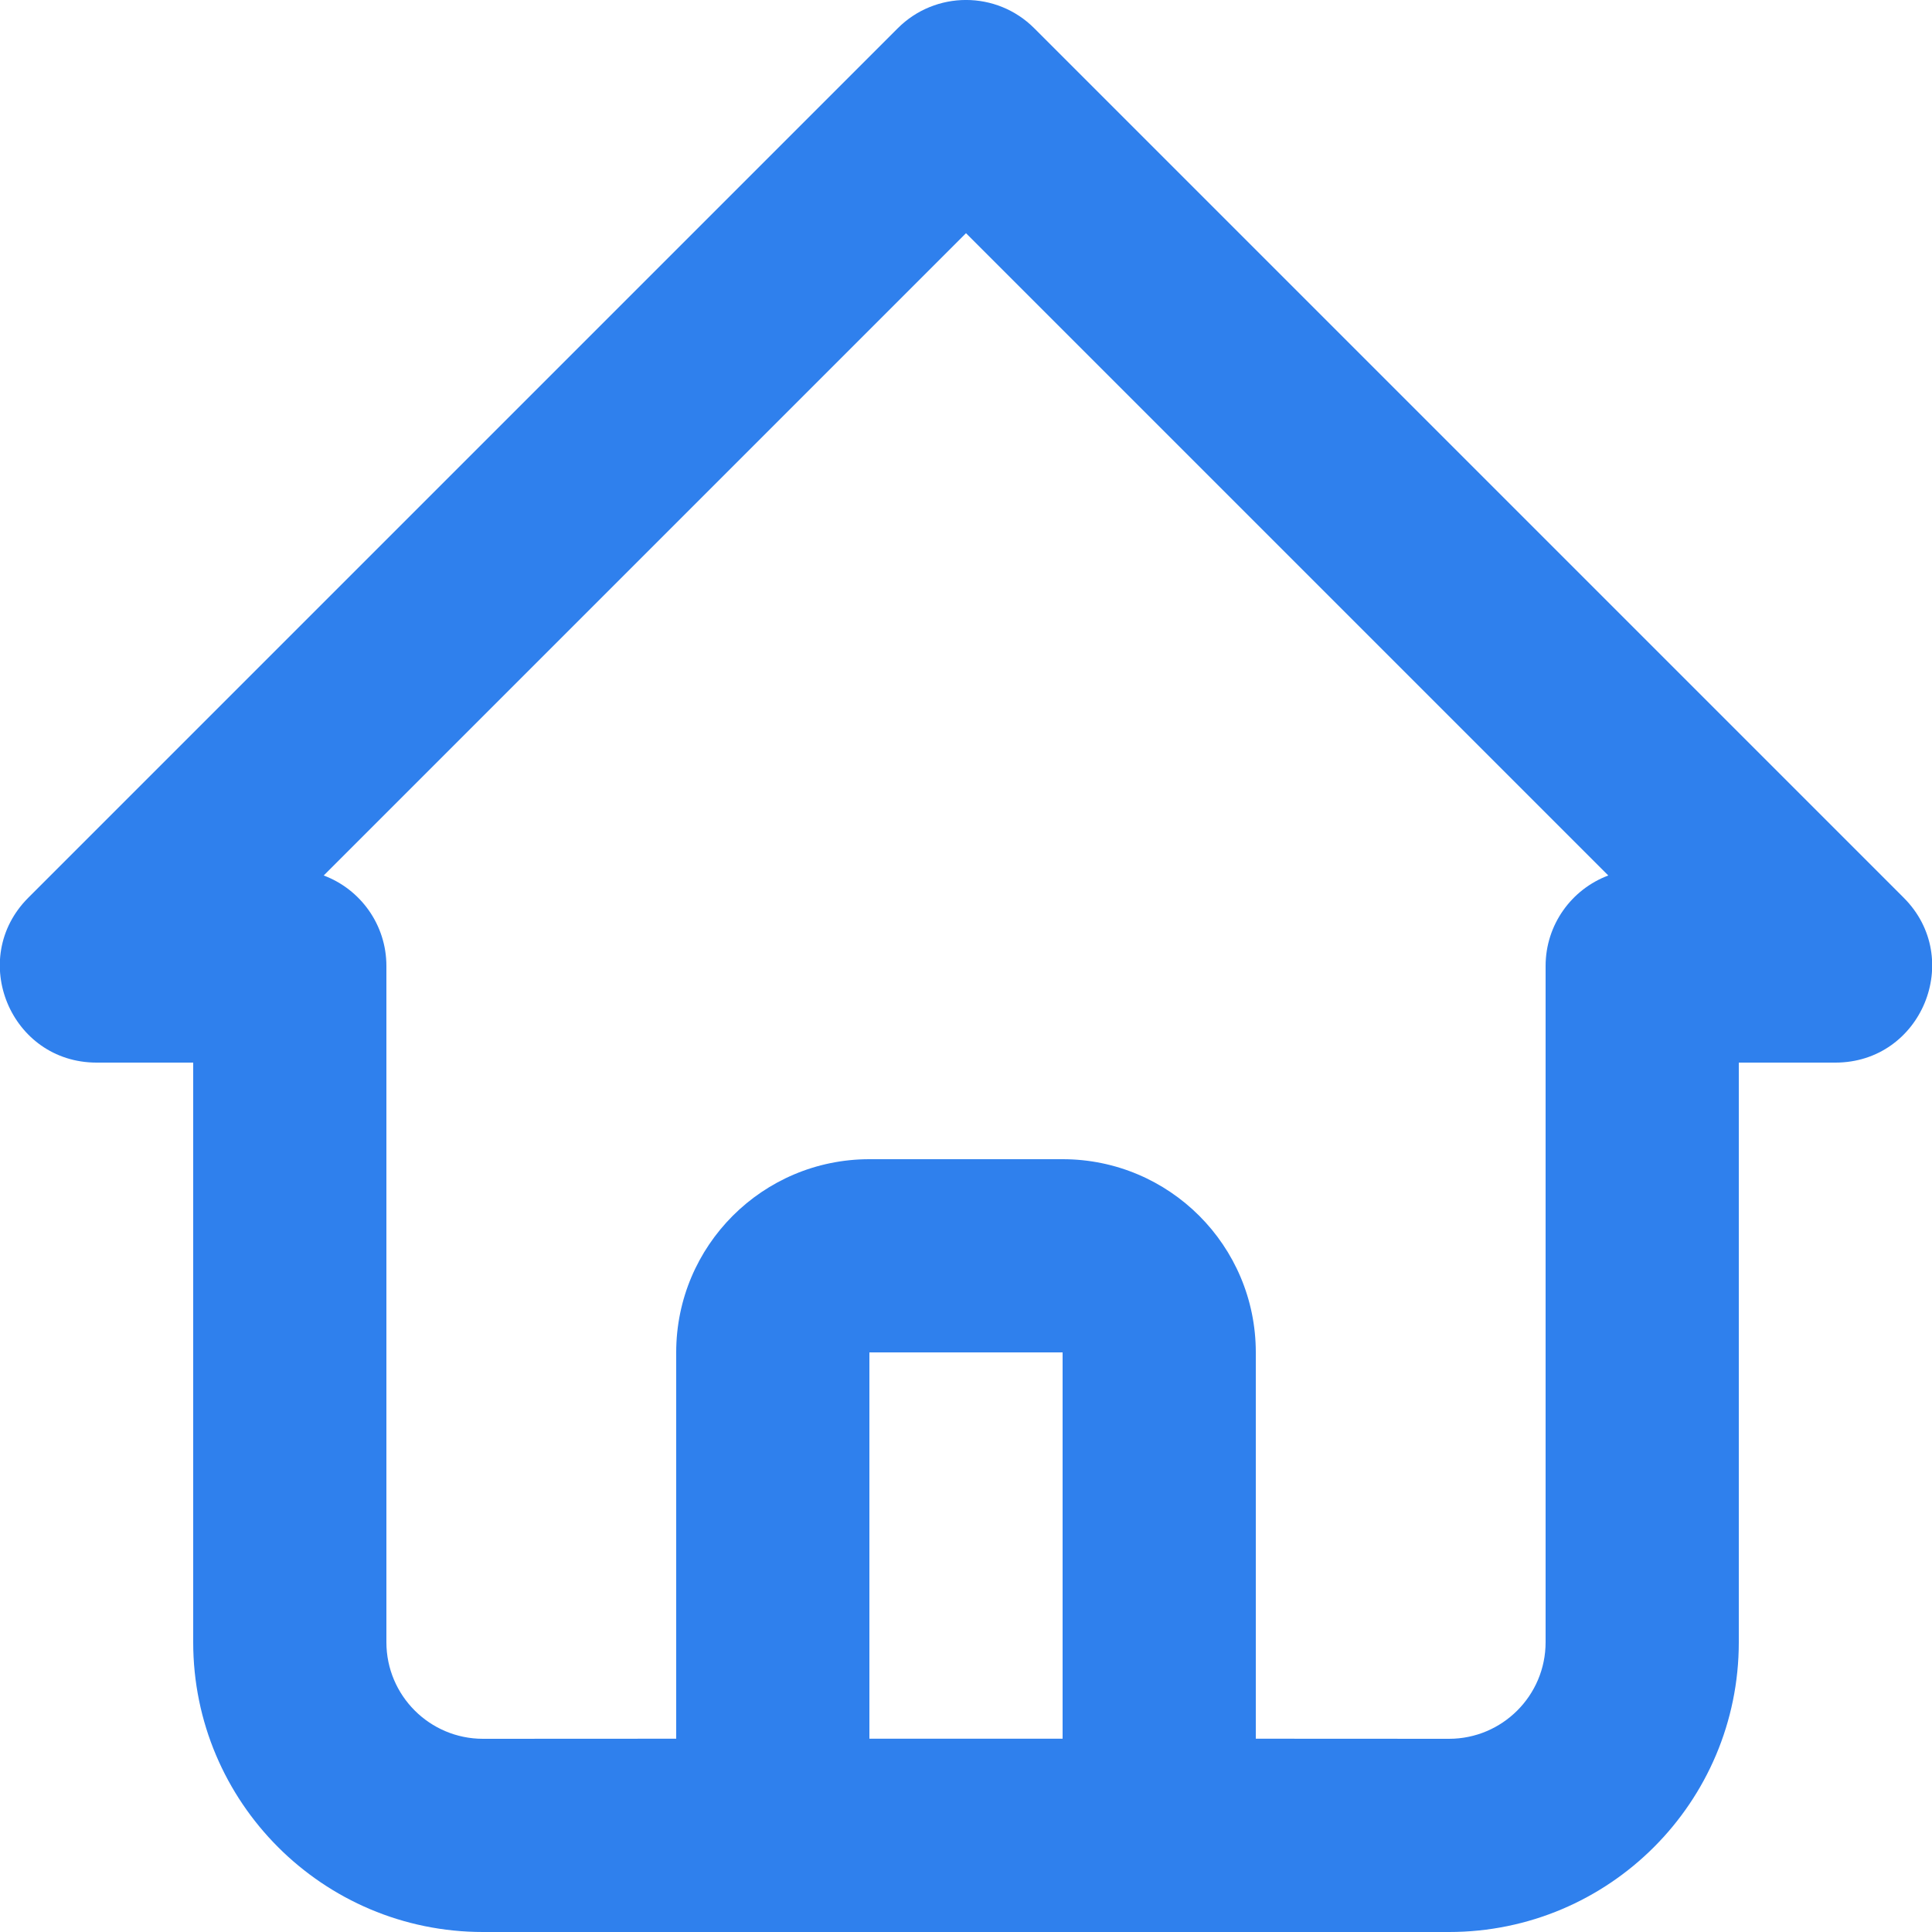
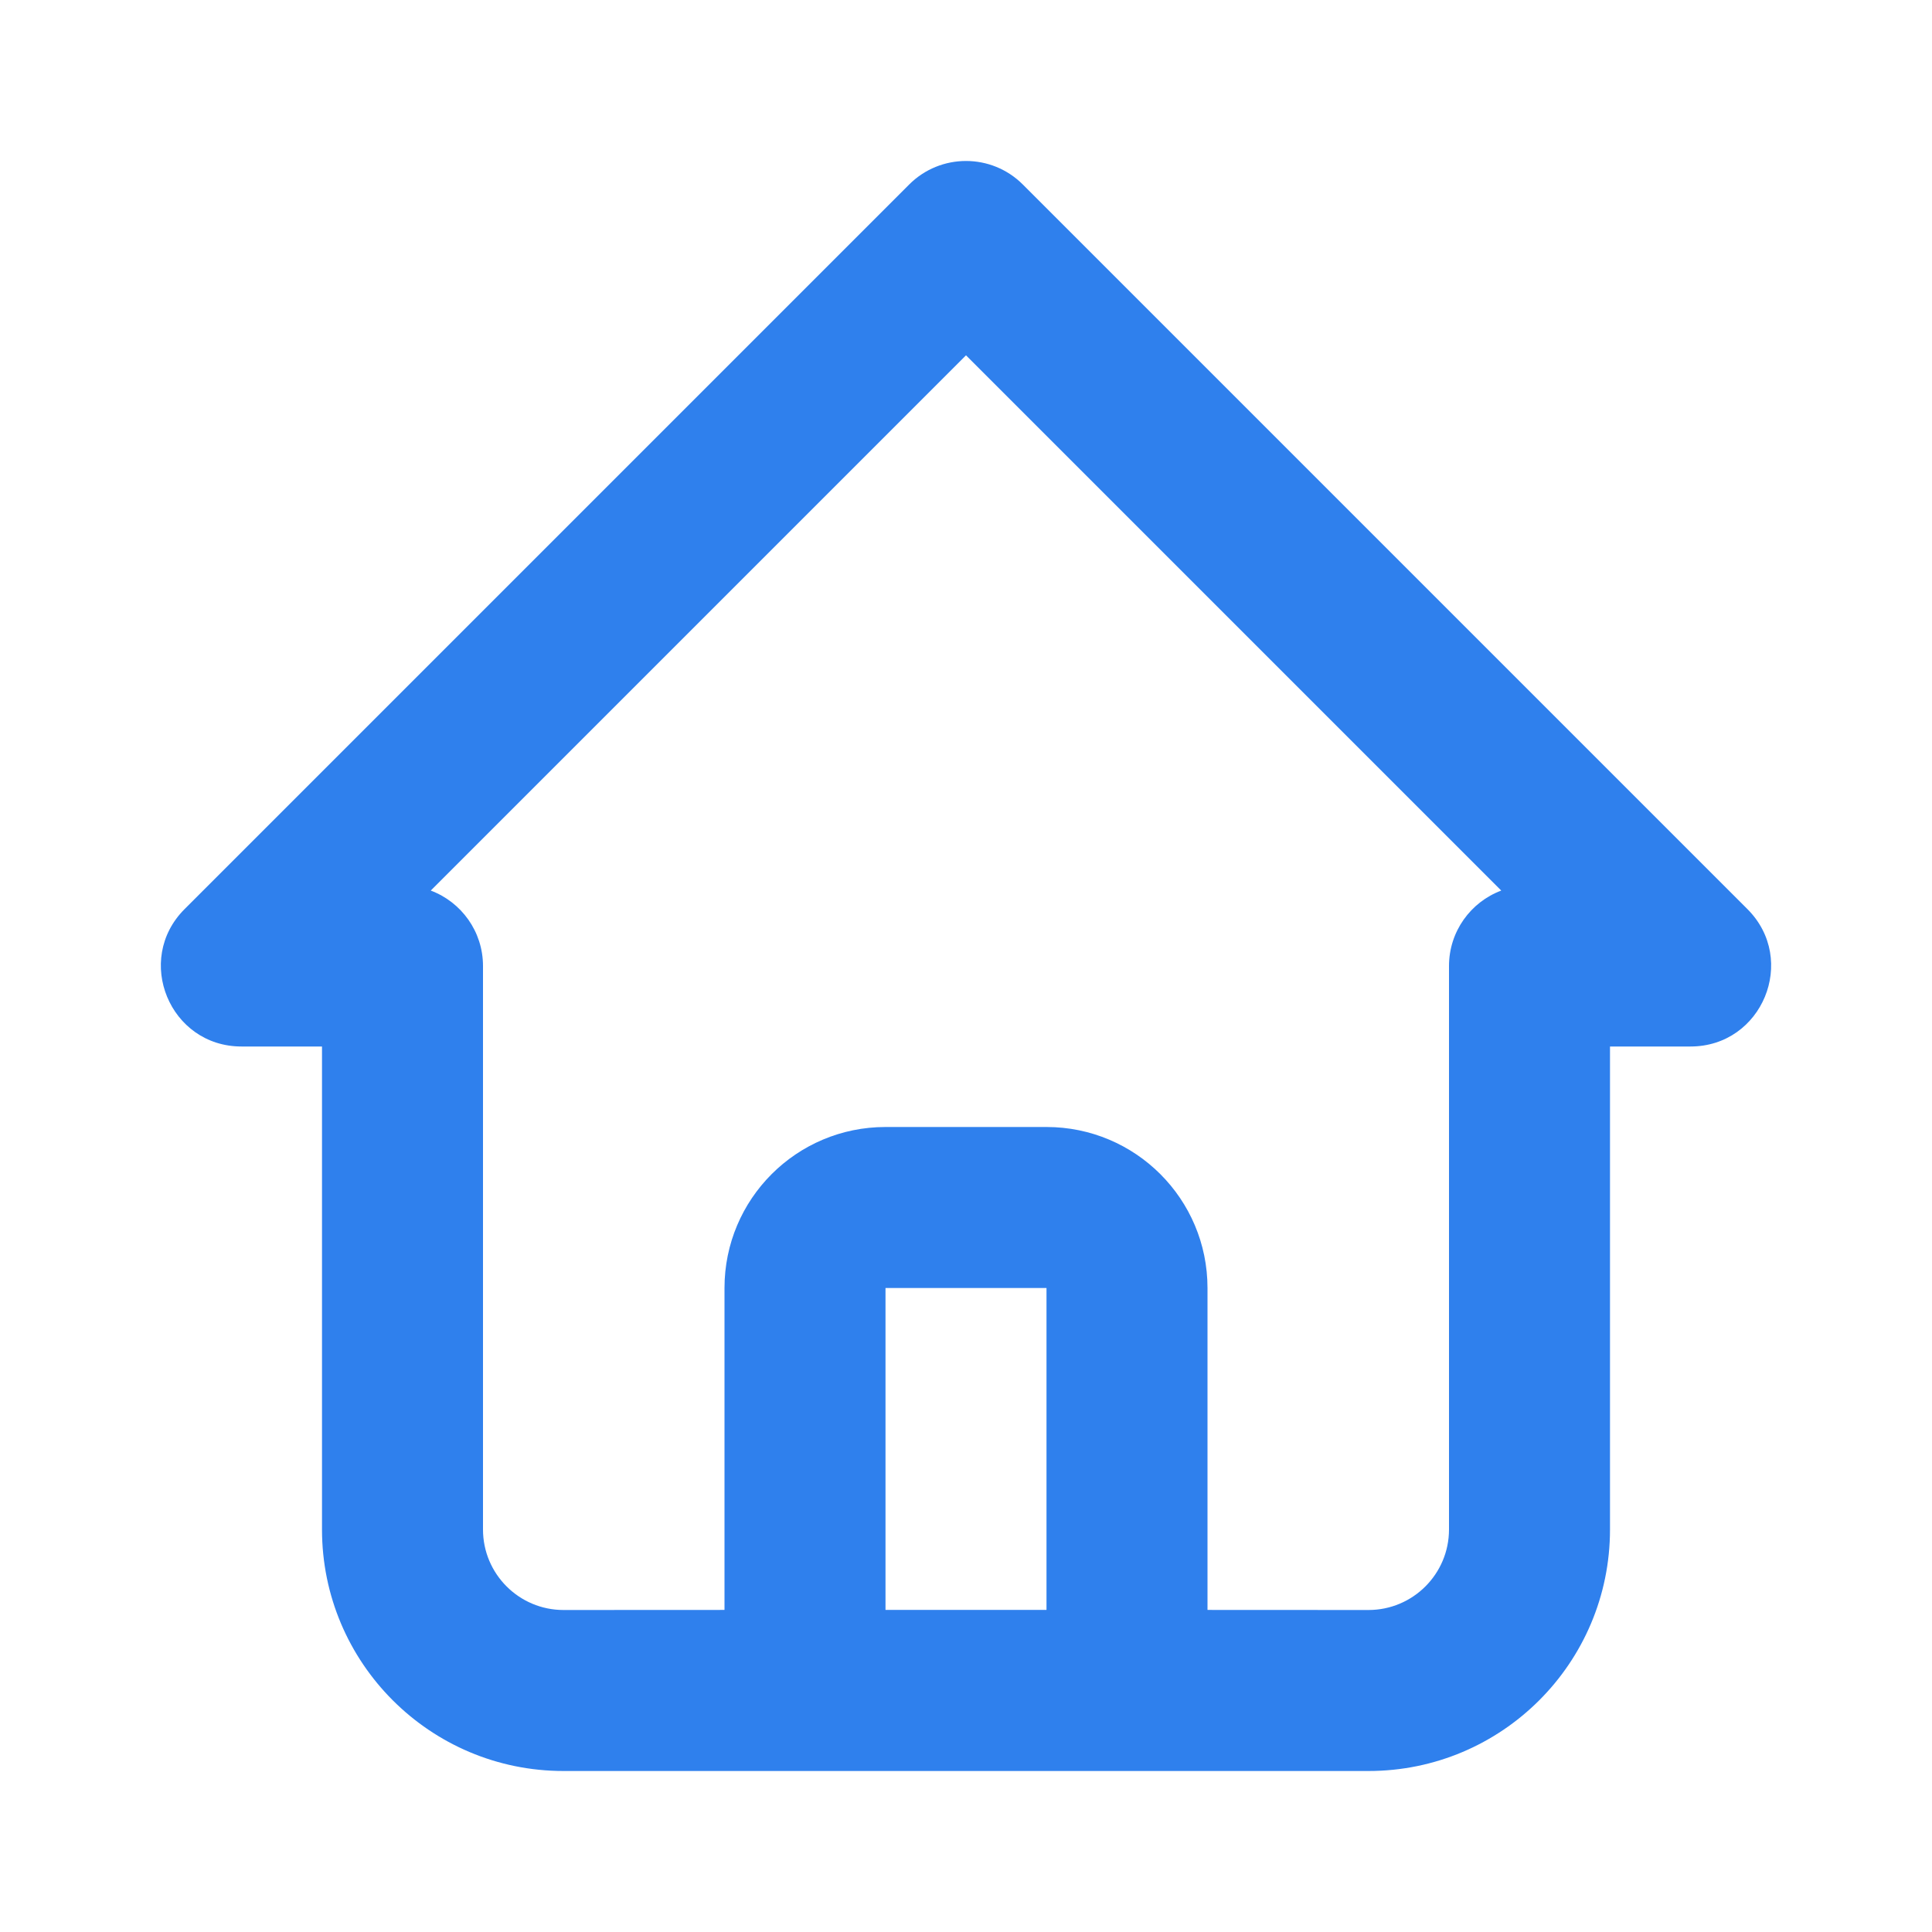
- <svg xmlns="http://www.w3.org/2000/svg" width="20" height="20" viewBox="0 0 20 20" fill="none">
-   <path fill-rule="evenodd" clip-rule="evenodd" d="M5 20C3.343 20 2 18.657 2 17V11H1C0.109 11 -0.337 9.923 0.293 9.293L9.293 0.293C9.683 -0.098 10.317 -0.098 10.707 0.293L19.707 9.293C20.337 9.923 19.891 11 19 11H18V17C18 18.657 16.657 20 15 20H5ZM10 2.414L3.351 9.063C3.73 9.205 4 9.571 4 10V17C4 17.552 4.448 18 5 18L7 17.999L7 14C7 12.895 7.895 12 9 12H11C12.105 12 13 12.895 13 14L13 17.999L15 18C15.552 18 16 17.552 16 17V10C16 9.571 16.27 9.205 16.649 9.063L10 2.414ZM11 14H9L9 17.999H11L11 14Z" fill="#2F80ED" />
+ <svg xmlns="http://www.w3.org/2000/svg" width="24" height="24" viewBox="0 0 24 24" fill="none">
+   <path fillRule="evenodd" clipRule="evenodd" d="M7 22C5.343 22 4 20.657 4 19V13H3C2.109 13 1.663 11.923 2.293 11.293L11.293 2.293C11.683 1.902 12.317 1.902 12.707 2.293L21.707 11.293C22.337 11.923 21.891 13 21 13H20V19C20 20.657 18.657 22 17 22H7ZM12 4.414L5.351 11.063C5.73 11.205 6 11.571 6 12V19C6 19.552 6.448 20 7 20L9 19.999L9 16C9 14.895 9.895 14 11 14H13C14.105 14 15 14.895 15 16L15 19.999L17 20C17.552 20 18 19.552 18 19V12C18 11.571 18.27 11.205 18.649 11.063L12 4.414ZM13 16H11L11 19.999H13L13 16Z" fill="#2F80ED" />
</svg>
